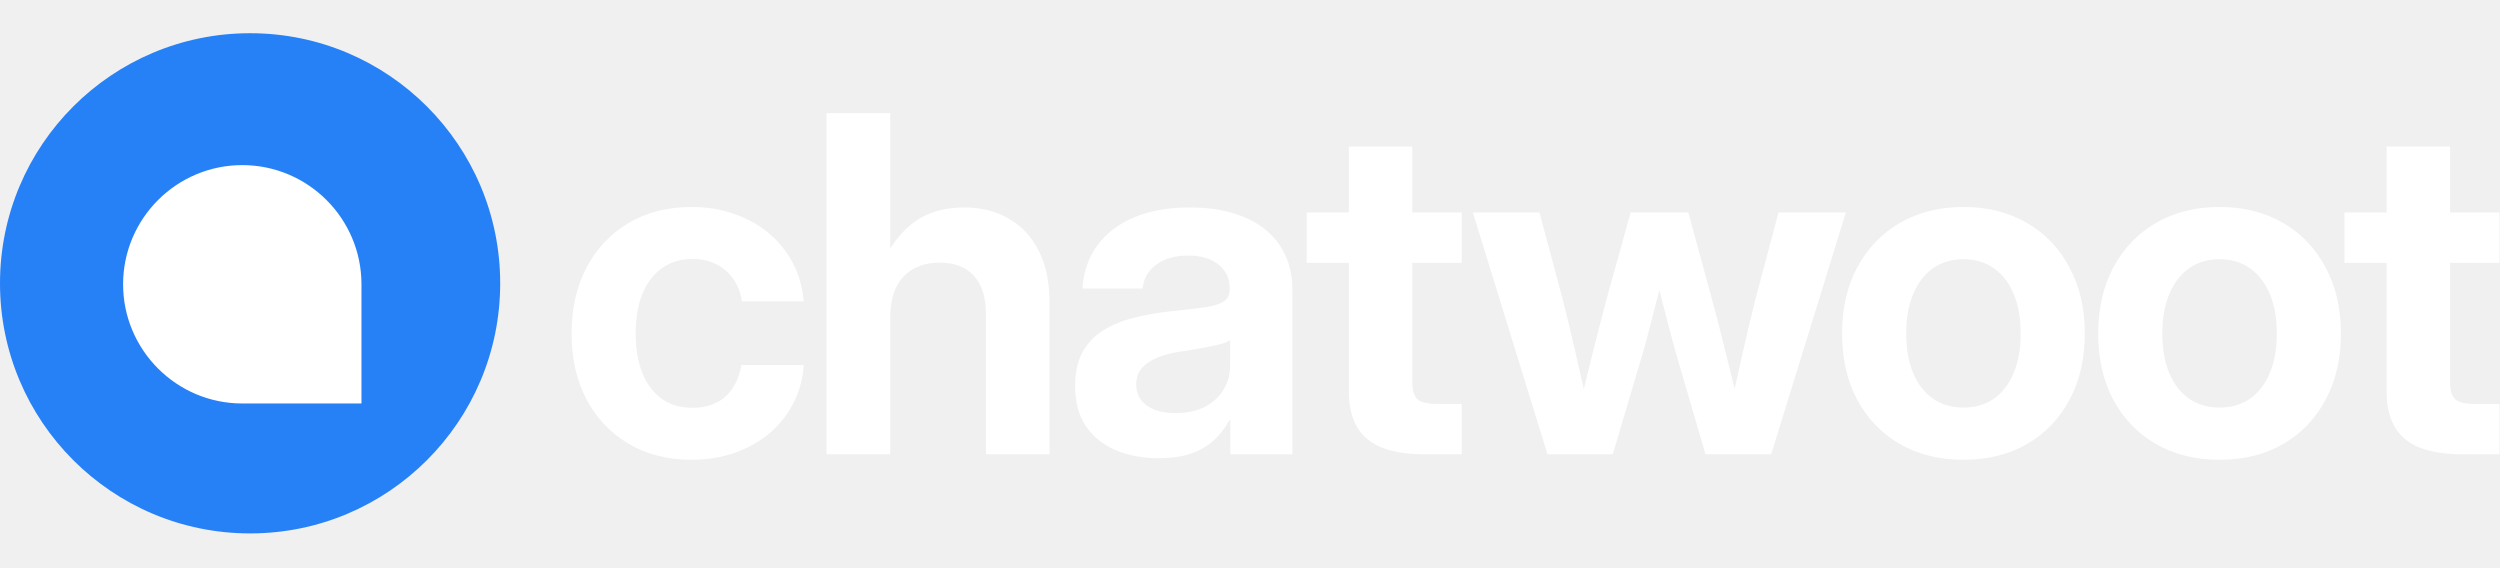
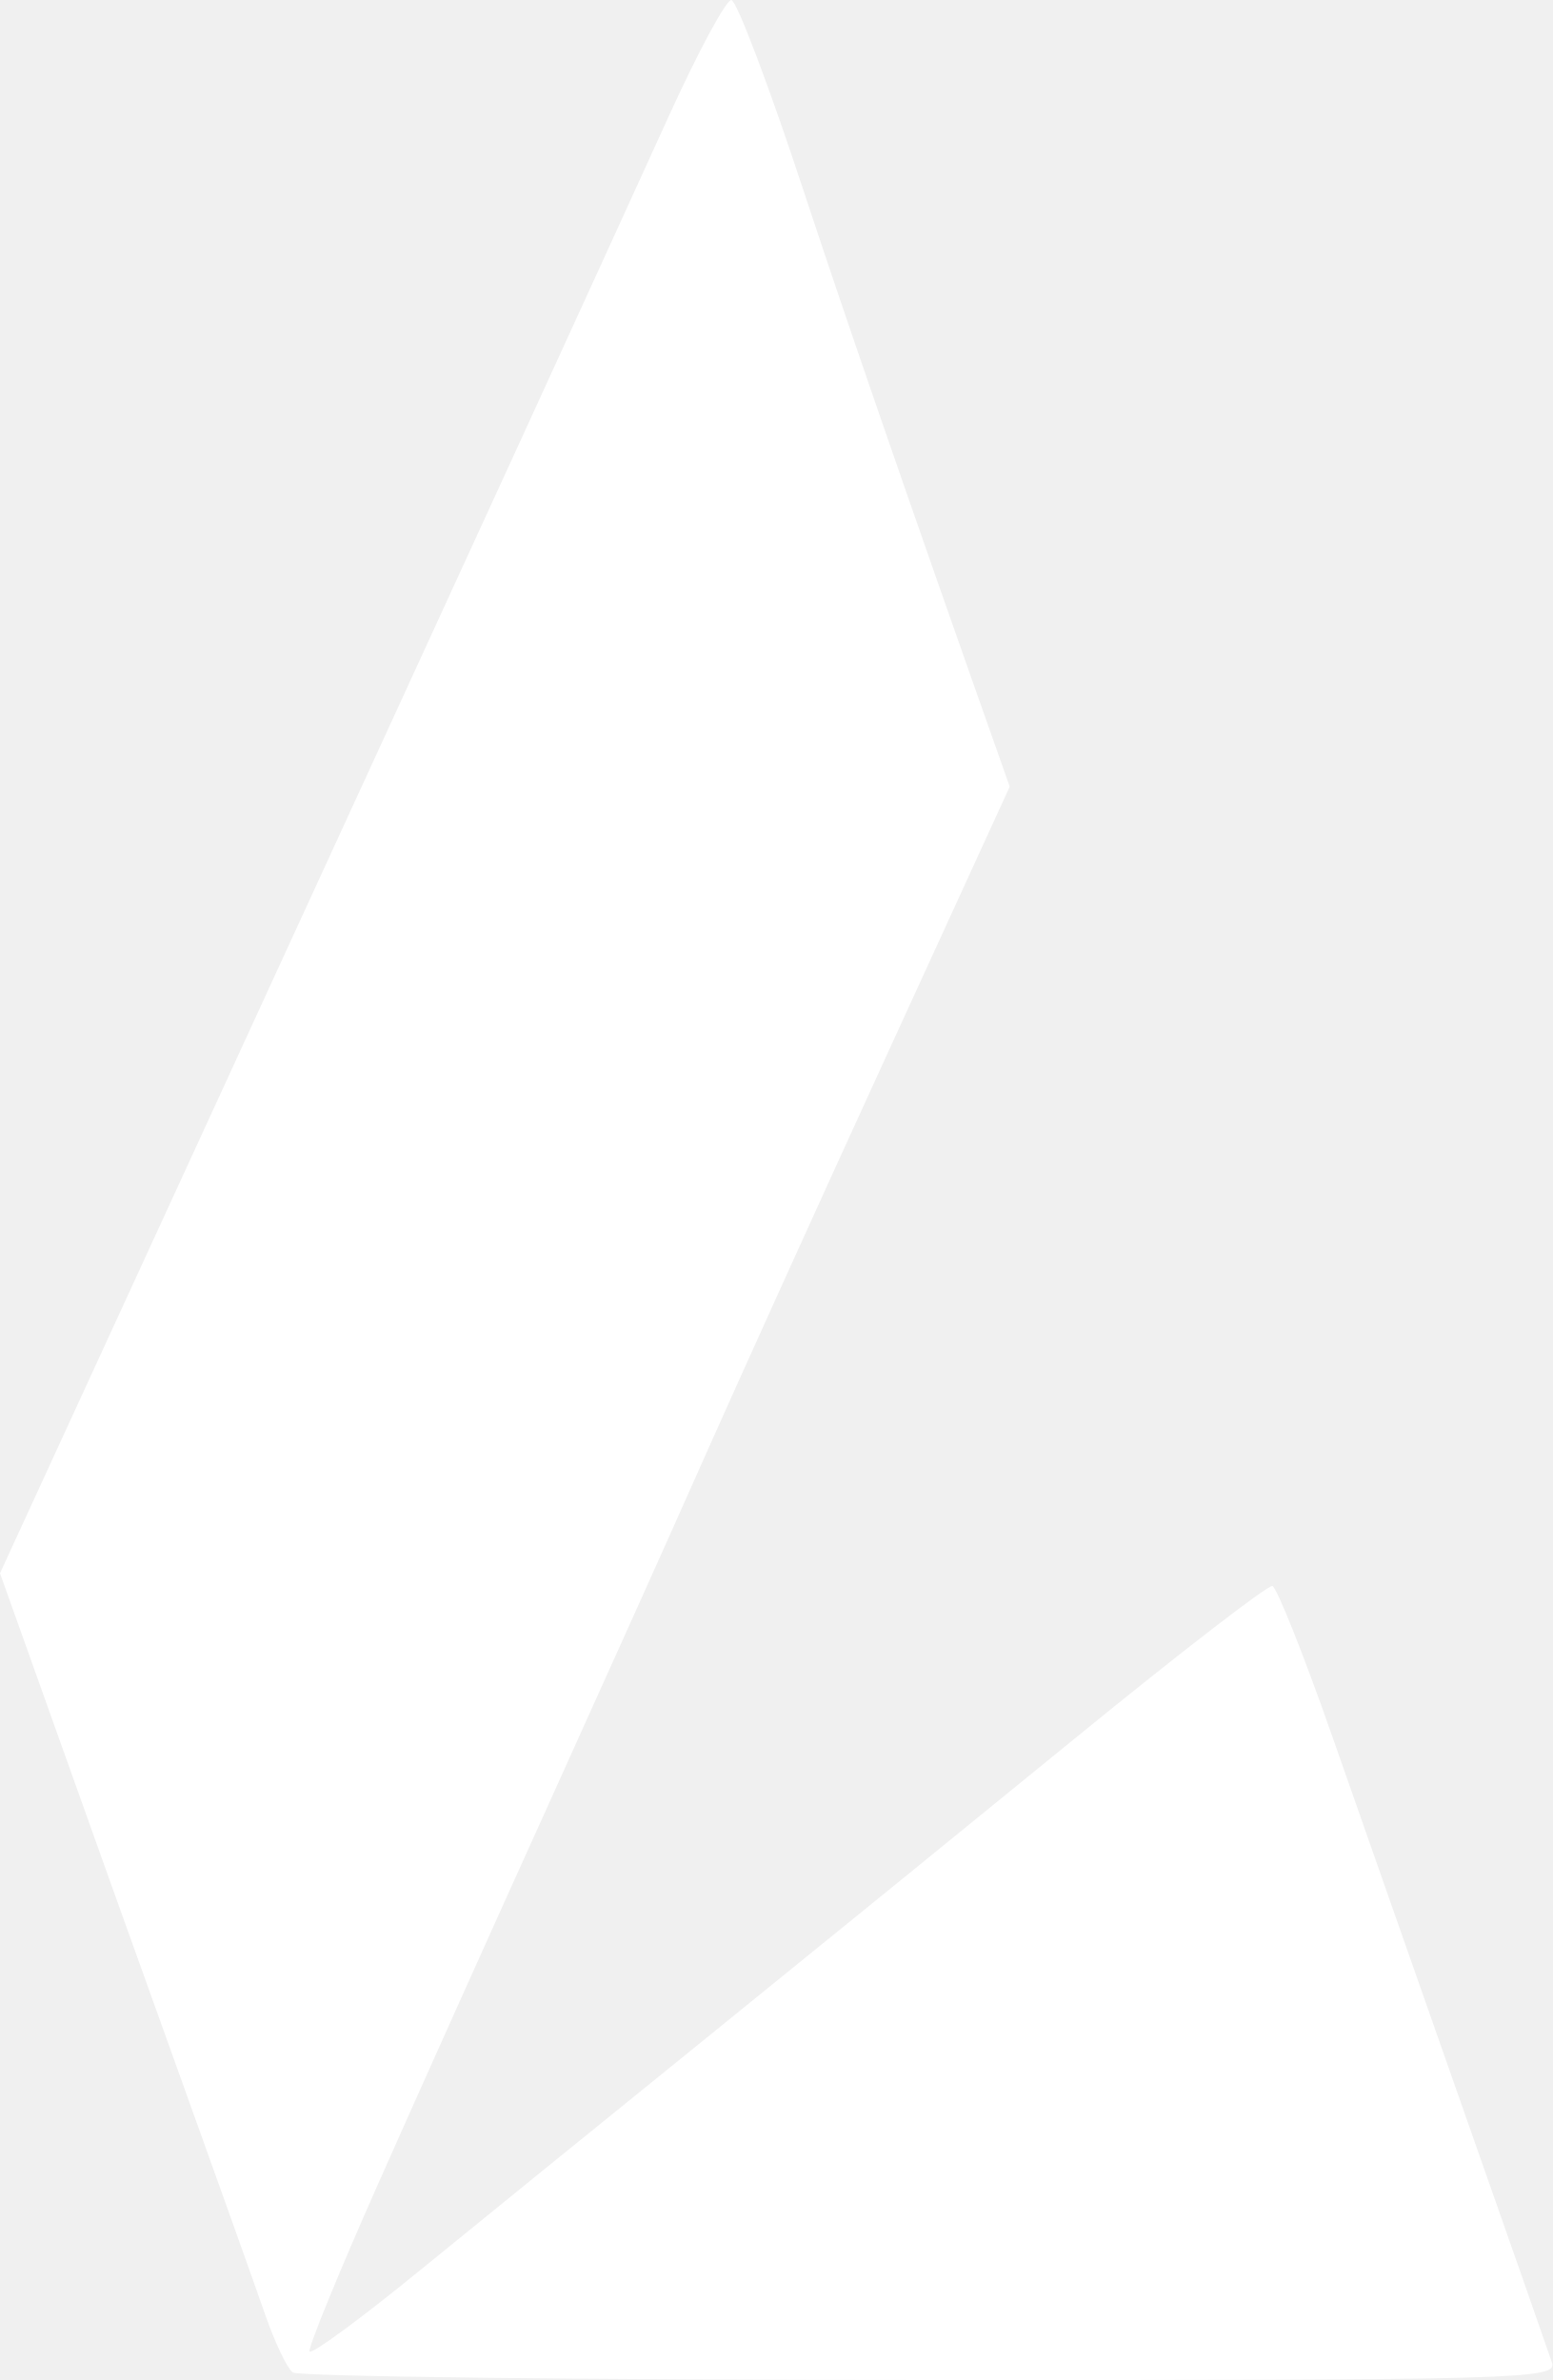
- <svg xmlns="http://www.w3.org/2000/svg" width="2559" height="581" viewBox="0 0 2559 581" fill="none">
-   <path d="M256 546C397.385 546 512 431.385 512 290C512 148.615 397.385 34 256 34C114.615 34 0 148.615 0 290C0 431.385 114.615 546 256 546Z" fill="#2781F6" />
-   <path d="M367 410H247.99C182.388 410 129 356.608 129 290.989C129 225.392 182.388 172 247.992 172C313.612 172 367 225.392 367 290.989V410Z" fill="white" stroke="white" stroke-width="6" />
-   <path d="M707.875 470.625C683.5 470.625 662.016 465.156 643.422 454.219C624.984 443.281 610.609 428.125 600.297 408.75C590.141 389.375 585.062 366.953 585.062 341.484C585.062 316.016 590.141 293.516 600.297 273.984C610.609 254.453 624.984 239.219 643.422 228.281C662.016 217.344 683.5 211.875 707.875 211.875C723.812 211.875 738.5 214.297 751.938 219.141C765.531 223.828 777.328 230.469 787.328 239.062C797.484 247.656 805.609 257.812 811.703 269.531C817.797 281.25 821.469 294.219 822.719 308.438H759.438C758.5 301.875 756.625 296.016 753.812 290.859C751.156 285.547 747.641 281.016 743.266 277.266C739.047 273.359 734.047 270.391 728.266 268.359C722.641 266.172 716.156 265.078 708.812 265.078C696.781 265.078 686.391 268.203 677.641 274.453C668.891 280.703 662.172 289.531 657.484 300.938C652.953 312.344 650.688 325.859 650.688 341.484C650.688 356.953 652.953 370.391 657.484 381.797C662.172 393.203 668.812 402.031 677.406 408.281C686.156 414.375 696.625 417.422 708.812 417.422C716.156 417.422 722.641 416.406 728.266 414.375C733.891 412.344 738.734 409.453 742.797 405.703C747.016 401.797 750.453 397.188 753.109 391.875C755.766 386.406 757.719 380.312 758.969 373.594H822.719C821.781 387.656 818.266 400.625 812.172 412.5C806.234 424.219 798.188 434.453 788.031 443.203C777.875 451.797 766 458.516 752.406 463.359C738.812 468.203 723.969 470.625 707.875 470.625ZM911.209 326.484V465H846.053V115.781H911.209V281.25H898.319C906.288 259.375 917.459 242.422 931.834 230.391C946.366 218.359 964.725 212.344 986.913 212.344C1004.41 212.344 1019.65 216.172 1032.62 223.828C1045.74 231.328 1055.98 242.344 1063.32 256.875C1070.66 271.406 1074.33 289.141 1074.33 310.078V465H1009.18V321.562C1009.18 304.219 1005.04 291.094 996.756 282.188C988.631 273.281 977.069 268.828 962.069 268.828C952.069 268.828 943.241 270.859 935.584 274.922C927.928 278.984 921.913 285.234 917.538 293.672C913.319 302.109 911.209 313.047 911.209 326.484ZM1185.79 468.984C1169.39 468.984 1154.78 466.25 1141.97 460.781C1129.15 455.312 1119 447.109 1111.5 436.172C1104.15 425.234 1100.48 411.562 1100.48 395.156C1100.48 381.094 1103.06 369.453 1108.22 360.234C1113.53 350.859 1120.64 343.438 1129.54 337.969C1138.61 332.344 1149 328.125 1160.72 325.312C1172.43 322.344 1184.62 320.156 1197.28 318.75C1212.59 317.188 1224.7 315.781 1233.61 314.531C1242.51 313.125 1248.92 311.094 1252.83 308.438C1256.73 305.781 1258.68 301.719 1258.68 296.25V294.609C1258.68 288.047 1256.97 282.344 1253.53 277.5C1250.09 272.5 1245.25 268.594 1239 265.781C1232.75 262.969 1225.17 261.562 1216.26 261.562C1207.36 261.562 1199.47 262.969 1192.59 265.781C1185.87 268.594 1180.48 272.578 1176.42 277.734C1172.51 282.734 1170.25 288.594 1169.62 295.312H1107.98C1109.08 278.438 1114.08 263.828 1122.98 251.484C1132.04 239.141 1144.54 229.531 1160.48 222.656C1176.58 215.781 1195.72 212.344 1217.9 212.344C1234.47 212.344 1249.23 214.297 1262.2 218.203C1275.33 222.109 1286.34 227.734 1295.25 235.078C1304.31 242.422 1311.18 251.328 1315.87 261.797C1320.56 272.109 1322.9 283.75 1322.9 296.719V465H1259.39V430.078H1258.45C1254.23 437.891 1248.92 444.766 1242.51 450.703C1236.26 456.484 1228.45 461.016 1219.08 464.297C1209.86 467.422 1198.76 468.984 1185.79 468.984ZM1203.14 422.812C1214.86 422.812 1224.86 420.703 1233.14 416.484C1241.58 412.109 1247.98 406.25 1252.36 398.906C1256.89 391.562 1259.15 383.281 1259.15 374.062V348.281C1257.12 349.531 1254.39 350.703 1250.95 351.797C1247.67 352.734 1243.68 353.672 1239 354.609C1234.47 355.547 1229.47 356.484 1224 357.422C1218.68 358.359 1213.14 359.219 1207.36 360C1199.23 361.25 1191.81 363.203 1185.09 365.859C1178.37 368.516 1172.98 372.109 1168.92 376.641C1165.01 381.016 1163.06 386.719 1163.06 393.75C1163.06 399.688 1164.7 404.922 1167.98 409.453C1171.42 413.828 1176.11 417.188 1182.04 419.531C1187.98 421.719 1195.01 422.812 1203.14 422.812ZM1496.24 217.5V269.062H1337.57V217.5H1496.24ZM1380.69 150H1445.61V390.703C1445.61 399.297 1447.33 405.234 1450.77 408.516C1454.21 411.797 1460.69 413.438 1470.22 413.438C1474.13 413.438 1478.66 413.438 1483.82 413.438C1489.13 413.438 1493.27 413.438 1496.24 413.438V465C1492.02 465 1486.32 465 1479.13 465C1472.1 465 1464.99 465 1457.8 465C1431.39 465 1411.94 459.766 1399.44 449.297C1386.94 438.828 1380.69 422.656 1380.69 400.781V150ZM1584.03 465L1507.62 217.5H1575.82L1599.73 307.031C1604.26 324.688 1608.63 342.891 1612.85 361.641C1617.07 380.391 1621.29 398.828 1625.51 416.953H1616.6C1621.13 398.828 1625.67 380.391 1630.2 361.641C1634.88 342.891 1639.57 324.688 1644.26 307.031L1669.1 217.5H1728.17L1752.54 307.031C1757.38 324.688 1762.07 342.891 1766.6 361.641C1771.13 380.391 1775.67 398.828 1780.2 416.953H1771.06C1775.43 398.828 1779.65 380.391 1783.71 361.641C1787.93 342.891 1792.23 324.688 1796.6 307.031L1820.51 217.5H1889.42L1813.01 465H1745.74L1716.45 364.688C1713.63 354.844 1710.9 344.844 1708.24 334.688C1705.59 324.375 1702.93 314.062 1700.28 303.75C1697.78 293.281 1695.12 282.969 1692.31 272.812H1704.96C1702.31 282.969 1699.57 293.281 1696.76 303.75C1694.1 314.062 1691.45 324.375 1688.79 334.688C1686.29 344.844 1683.56 354.844 1680.59 364.688L1650.82 465H1584.03ZM2009.78 470.625C1985.09 470.625 1963.38 465.234 1944.62 454.453C1926.03 443.672 1911.5 428.594 1901.03 409.219C1890.72 389.844 1885.56 367.266 1885.56 341.484C1885.56 315.703 1890.72 293.125 1901.03 273.75C1911.5 254.219 1926.03 239.062 1944.62 228.281C1963.38 217.344 1985.09 211.875 2009.78 211.875C2034.62 211.875 2056.34 217.344 2074.94 228.281C2093.53 239.062 2107.98 254.219 2118.3 273.75C2128.77 293.125 2134 315.703 2134 341.484C2134 367.266 2128.77 389.844 2118.3 409.219C2107.98 428.594 2093.53 443.672 2074.94 454.453C2056.34 465.234 2034.62 470.625 2009.78 470.625ZM2009.78 417.188C2021.66 417.188 2031.97 414.219 2040.72 408.281C2049.47 402.188 2056.27 393.438 2061.11 382.031C2065.95 370.625 2068.38 357.109 2068.38 341.484C2068.38 325.547 2065.95 311.953 2061.11 300.703C2056.27 289.297 2049.47 280.547 2040.72 274.453C2031.97 268.359 2021.66 265.312 2009.78 265.312C1998.06 265.312 1987.75 268.359 1978.84 274.453C1970.09 280.547 1963.3 289.297 1958.45 300.703C1953.61 311.953 1951.19 325.547 1951.19 341.484C1951.19 357.266 1953.61 370.859 1958.45 382.266C1963.3 393.516 1970.09 402.188 1978.84 408.281C1987.75 414.219 1998.06 417.188 2009.78 417.188ZM2271.94 470.625C2247.26 470.625 2225.54 465.234 2206.79 454.453C2188.19 443.672 2173.66 428.594 2163.19 409.219C2152.88 389.844 2147.72 367.266 2147.72 341.484C2147.72 315.703 2152.88 293.125 2163.19 273.75C2173.66 254.219 2188.19 239.062 2206.79 228.281C2225.54 217.344 2247.26 211.875 2271.94 211.875C2296.79 211.875 2318.51 217.344 2337.1 228.281C2355.69 239.062 2370.15 254.219 2380.46 273.75C2390.93 293.125 2396.16 315.703 2396.16 341.484C2396.16 367.266 2390.93 389.844 2380.46 409.219C2370.15 428.594 2355.69 443.672 2337.1 454.453C2318.51 465.234 2296.79 470.625 2271.94 470.625ZM2271.94 417.188C2283.82 417.188 2294.13 414.219 2302.88 408.281C2311.63 402.188 2318.43 393.438 2323.27 382.031C2328.12 370.625 2330.54 357.109 2330.54 341.484C2330.54 325.547 2328.12 311.953 2323.27 300.703C2318.43 289.297 2311.63 280.547 2302.88 274.453C2294.13 268.359 2283.82 265.312 2271.94 265.312C2260.22 265.312 2249.91 268.359 2241.01 274.453C2232.26 280.547 2225.46 289.297 2220.62 300.703C2215.77 311.953 2213.35 325.547 2213.35 341.484C2213.35 357.266 2215.77 370.859 2220.62 382.266C2225.46 393.516 2232.26 402.188 2241.01 408.281C2249.91 414.219 2260.22 417.188 2271.94 417.188ZM2558.48 217.5V269.062H2399.81V217.5H2558.48ZM2442.93 150H2507.86V390.703C2507.86 399.297 2509.57 405.234 2513.01 408.516C2516.45 411.797 2522.93 413.438 2532.47 413.438C2536.37 413.438 2540.9 413.438 2546.06 413.438C2551.37 413.438 2555.51 413.438 2558.48 413.438V465C2554.26 465 2548.56 465 2541.37 465C2534.34 465 2527.23 465 2520.04 465C2493.64 465 2474.18 459.766 2461.68 449.297C2449.18 438.828 2442.93 422.656 2442.93 400.781V150Z" fill="white" />
+ <svg xmlns="http://www.w3.org/2000/svg" width="15" height="23" viewBox="0 0 15 23" fill="none">
+   <path d="M4.993 4.337C5.533 3.158 6.2 1.7 6.474 1.096C6.749 0.493 7.015 0 7.066 0C7.116 0 7.436 0.844 7.775 1.876C8.115 2.908 8.7 4.619 9.756 7.602L8.584 10.161C7.939 11.568 7.15 13.311 6.828 14.035C6.508 14.759 5.817 16.294 5.296 17.446C4.774 18.598 4.035 20.244 3.655 21.101C3.274 21.959 2.976 22.689 2.991 22.724C3.007 22.759 3.485 22.408 4.053 21.944C4.622 21.48 5.872 20.466 6.833 19.688C7.794 18.91 9.398 17.606 10.399 16.789C11.4 15.972 12.253 15.314 12.294 15.327C12.336 15.34 12.594 15.986 12.867 16.764C13.139 17.542 13.717 19.186 14.15 20.419C14.584 21.652 14.964 22.738 14.995 22.831C15.049 22.993 14.723 23.002 8.989 23C5.655 23 2.883 22.967 2.829 22.927C2.775 22.888 2.655 22.636 2.562 22.368C2.469 22.1 2.109 21.091 1.762 20.127C1.414 19.162 0.876 17.66 0 15.204L2.005 10.843C3.108 8.444 4.452 5.517 4.993 4.337Z" fill="#FFFFFF" />
</svg>
